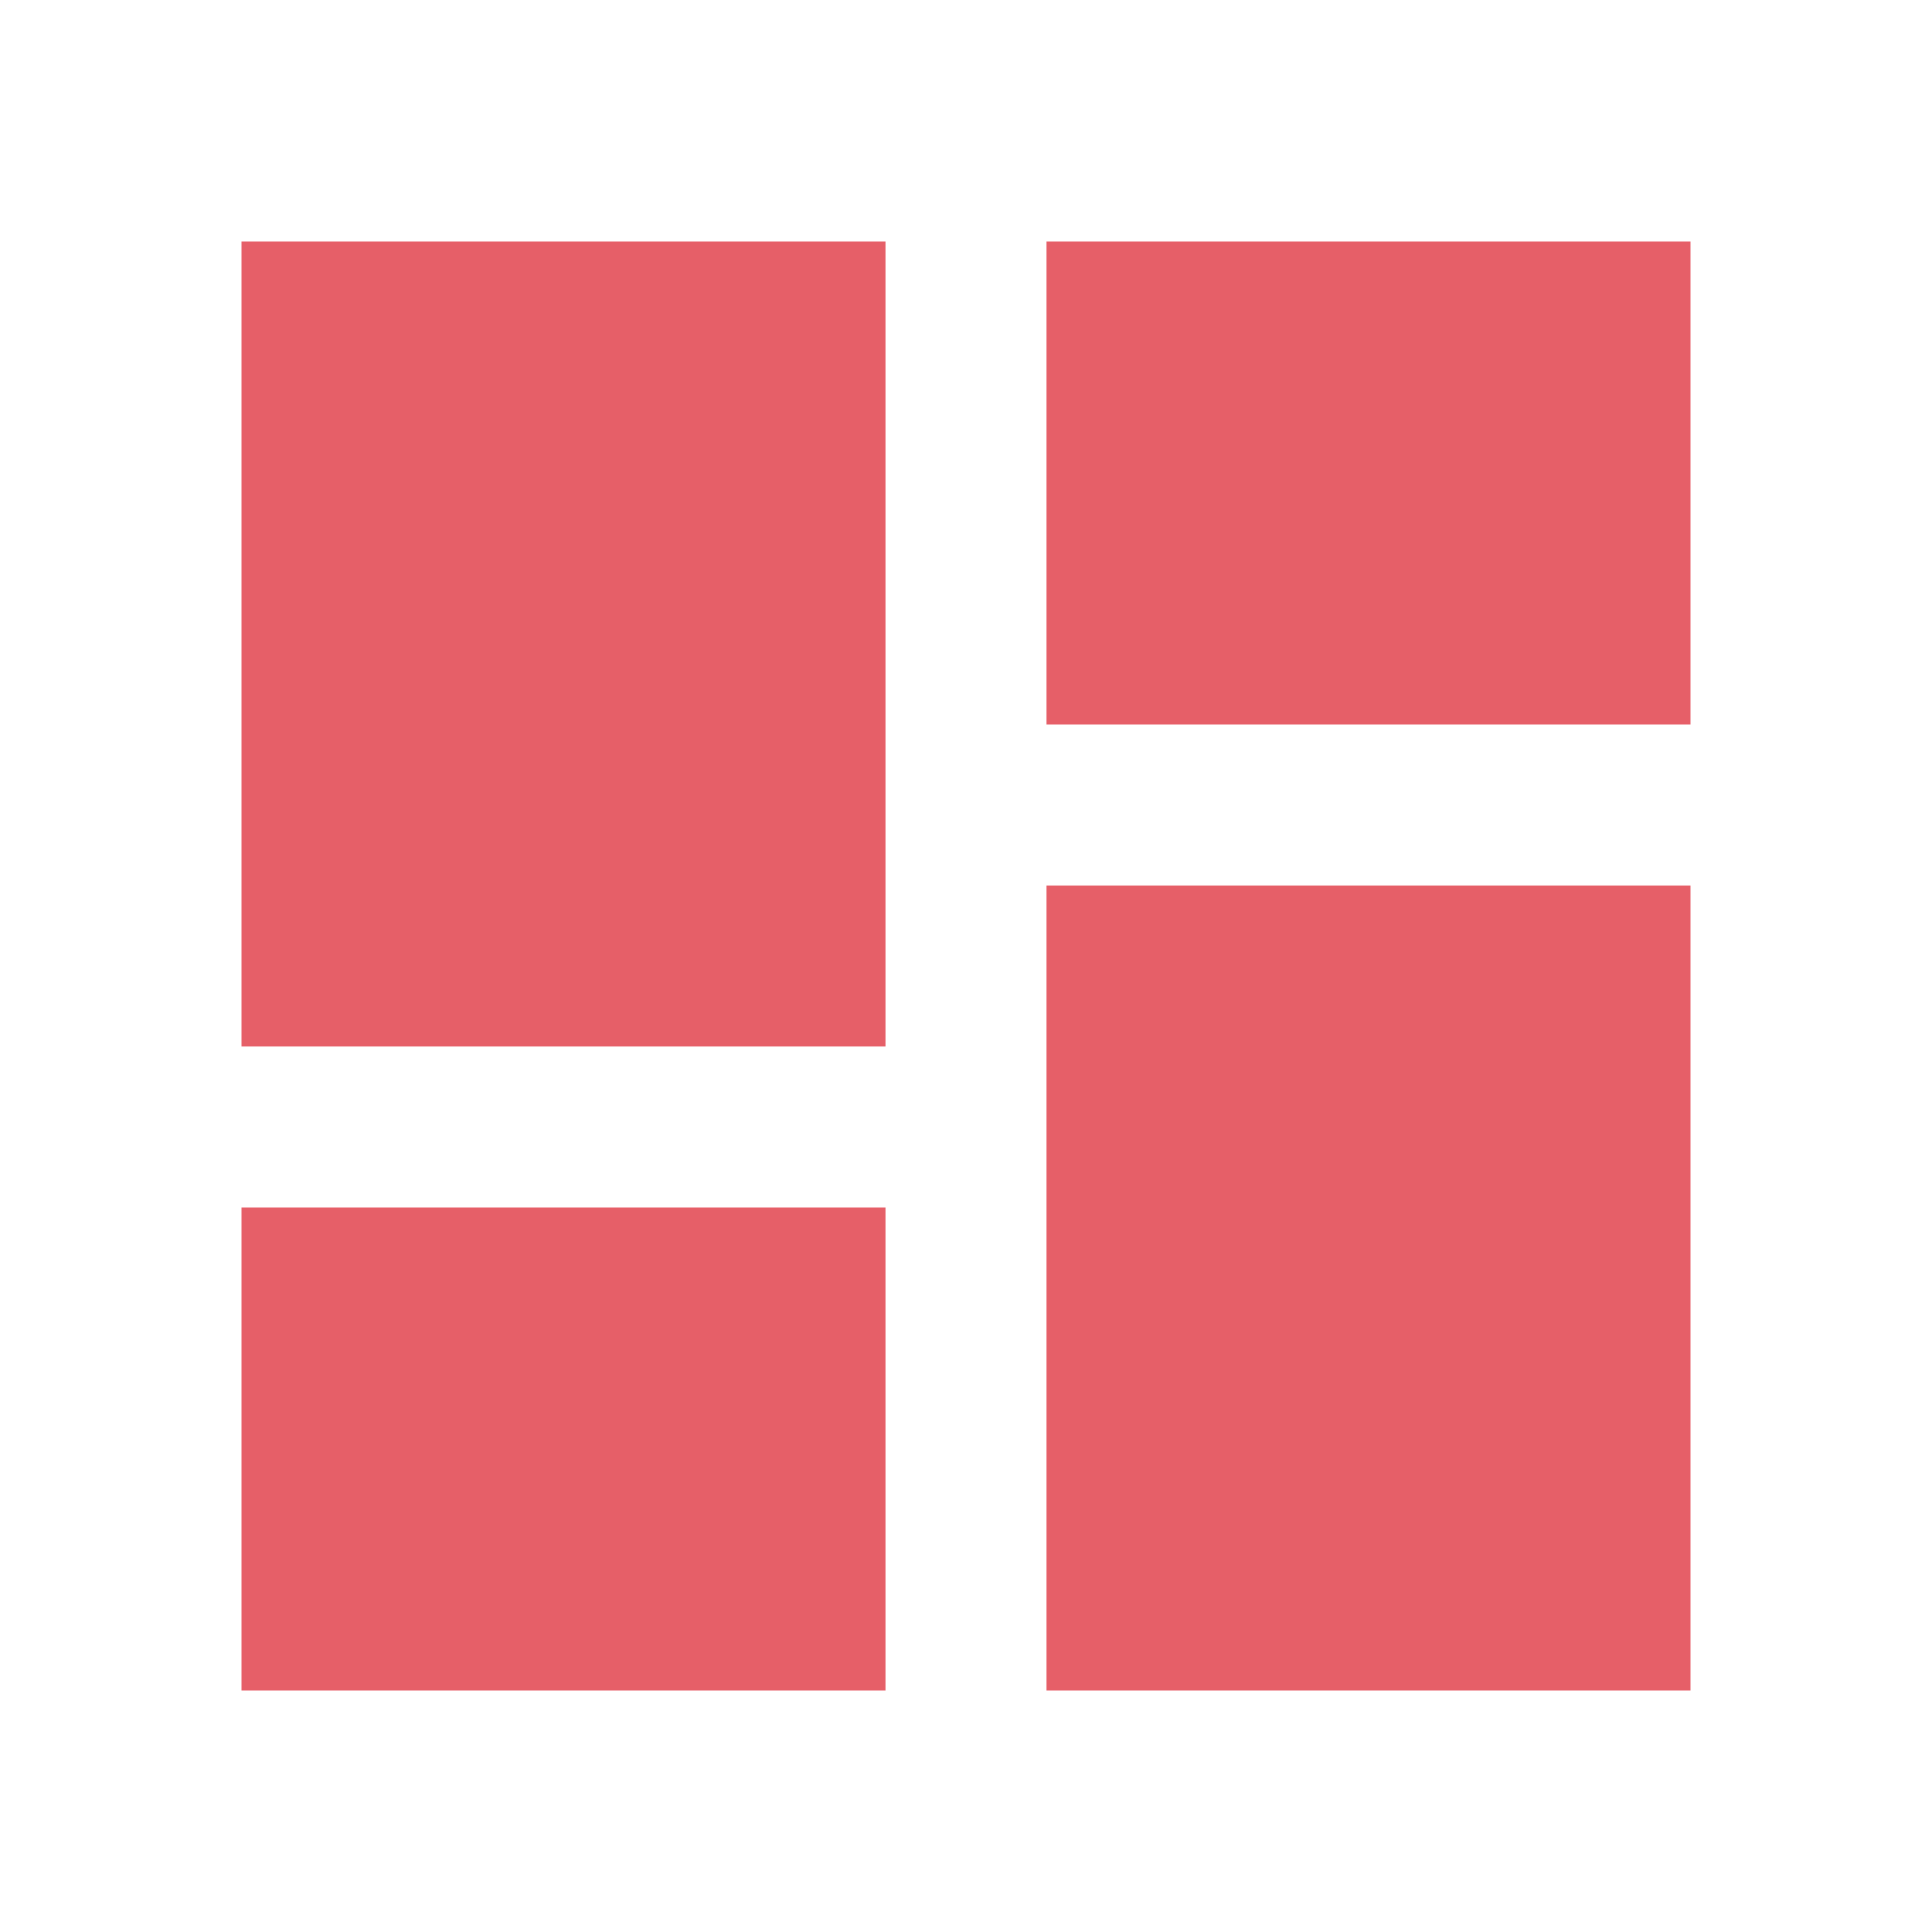
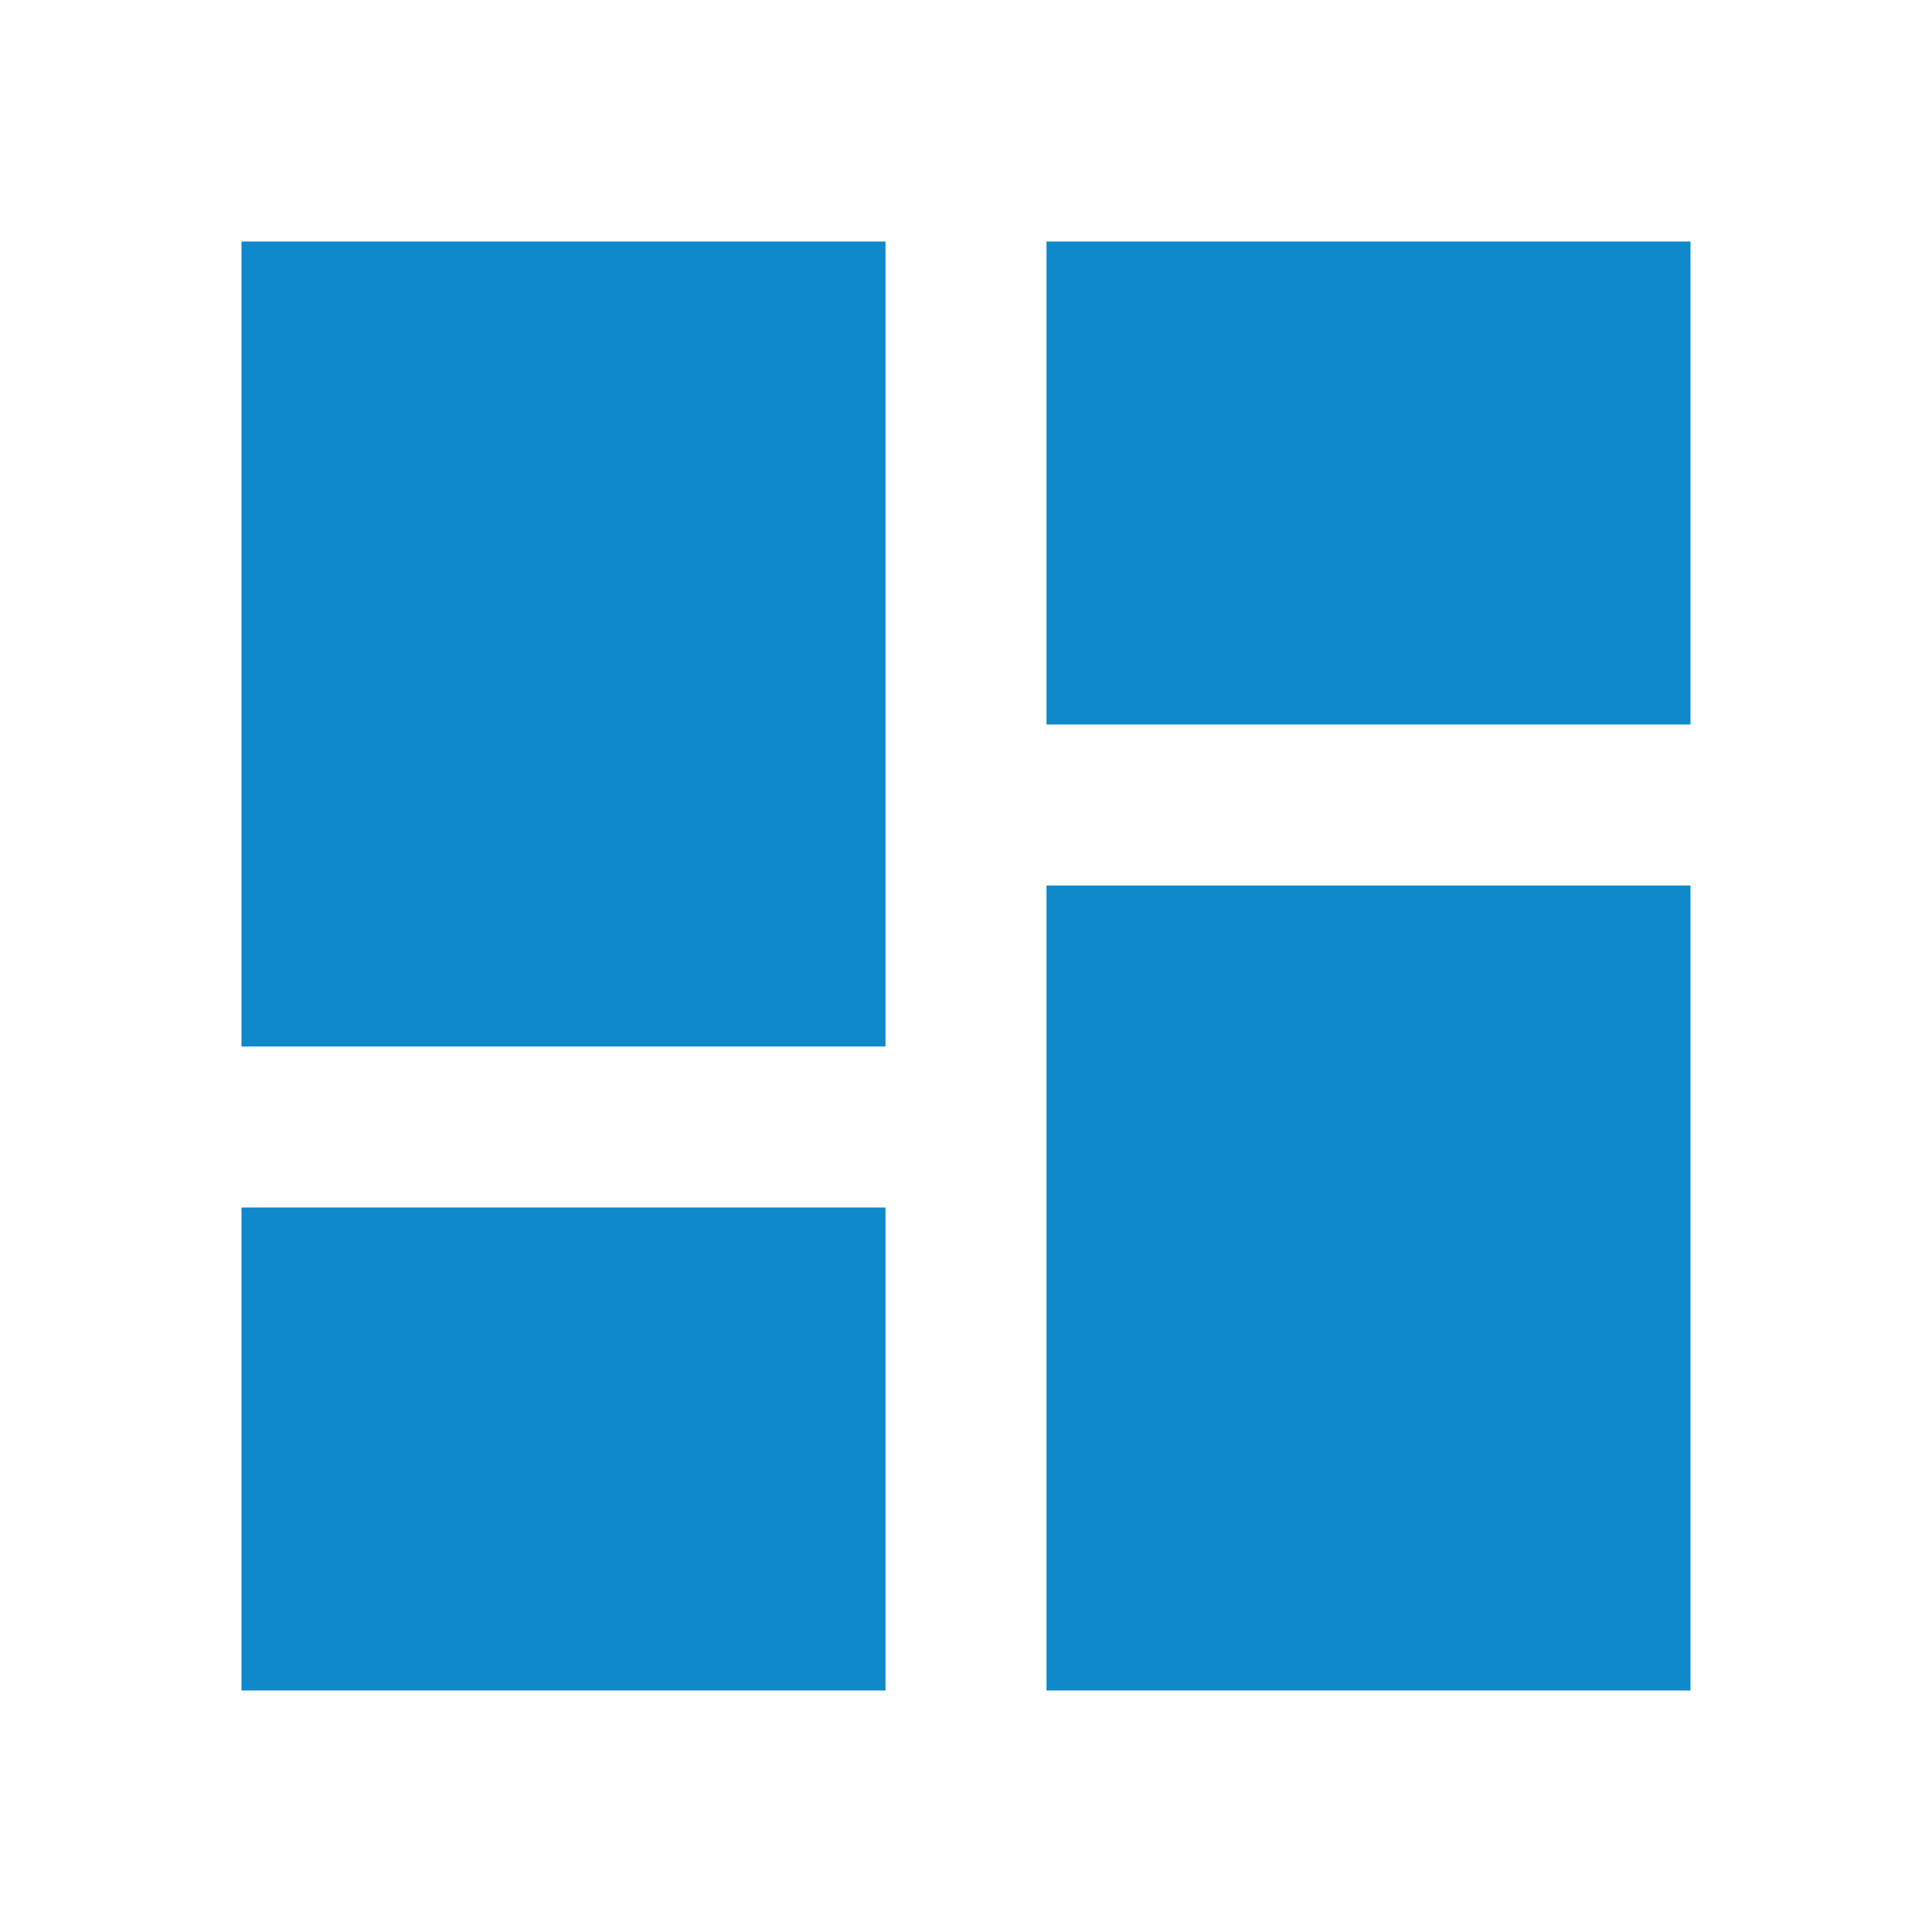
<svg xmlns="http://www.w3.org/2000/svg" fill="#000000" height="48" viewBox="0 0 24 24" width="48" id="svg2" version="1.1">
  <defs id="defs10" />
  <path d="M0 0h24v24H0z" fill="none" id="path4" />
-   <path d="M3 13h8V3H3v10zm0 8h8v-6H3v6zm10 0h8V11h-8v10zm0-18v6h8V3h-8z" id="path6" style="fill:#e4555f;fill-opacity:0.941" />
+   <path d="M3 13h8V3H3v10zm0 8h8v-6H3v6zm10 0h8V11h-8v10zm0-18v6h8V3h-8z" id="path6" style="fill:#0082c6;fill-opacity:0.941" />
</svg>
